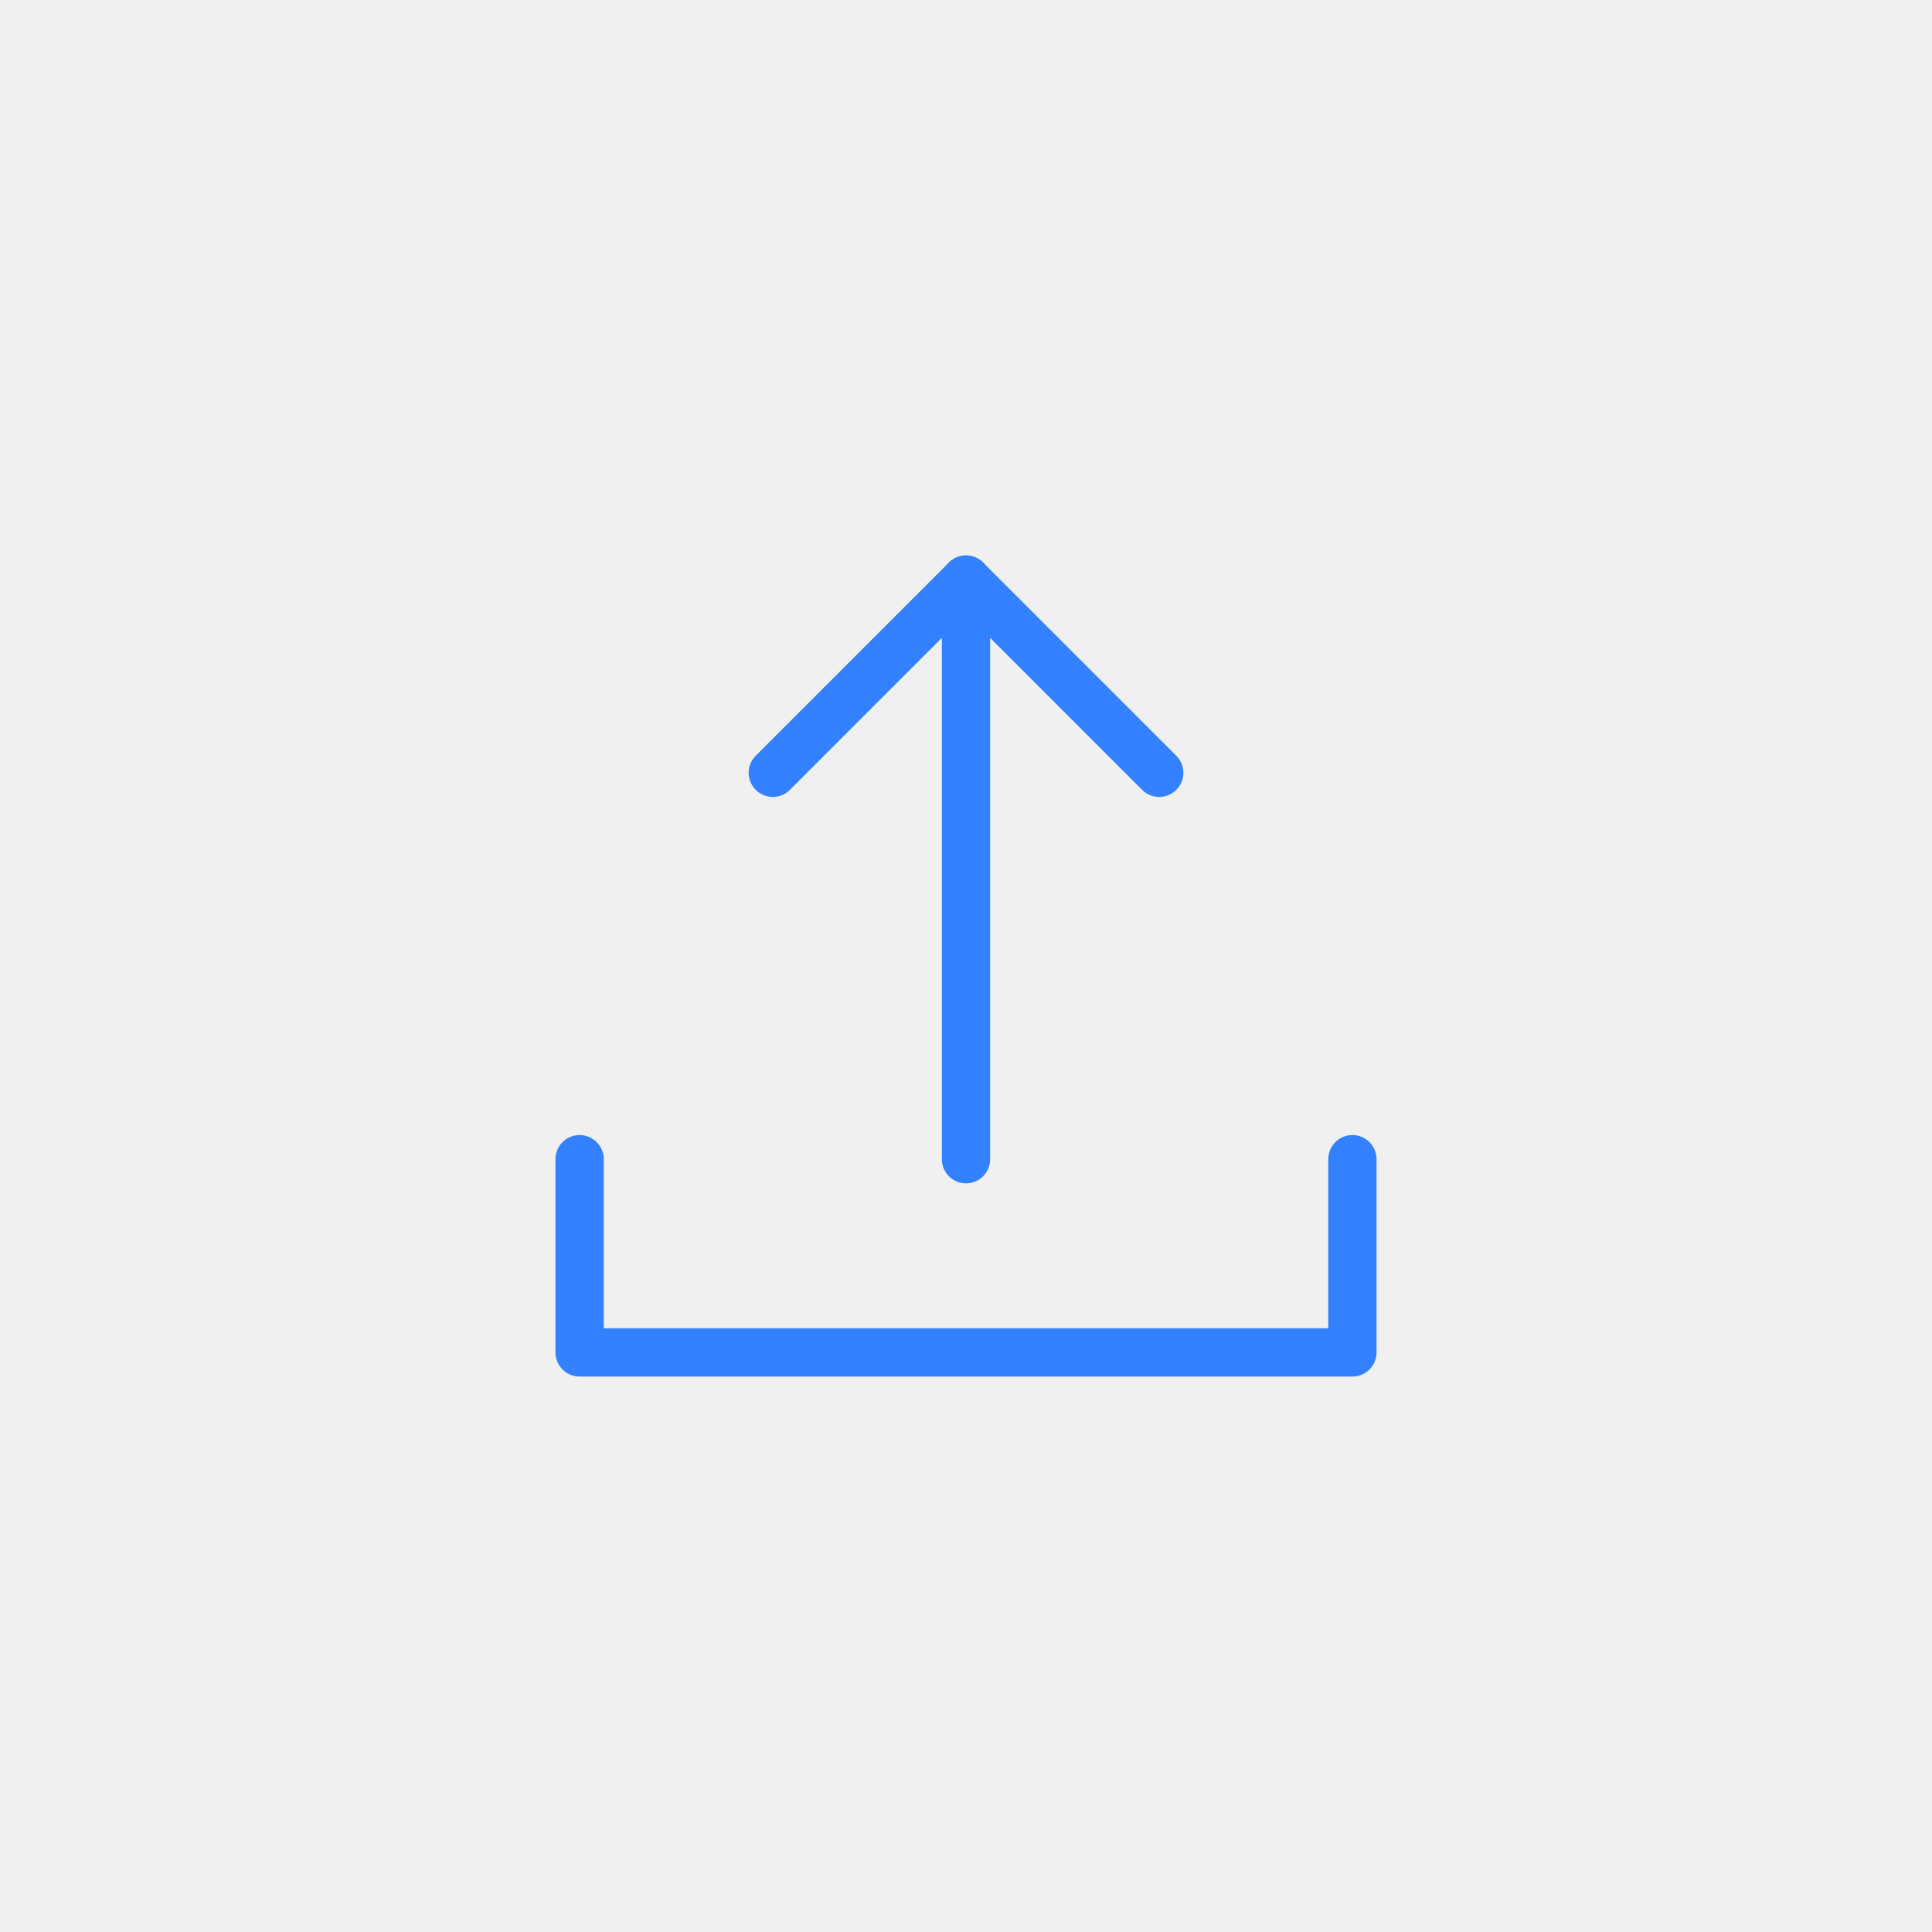
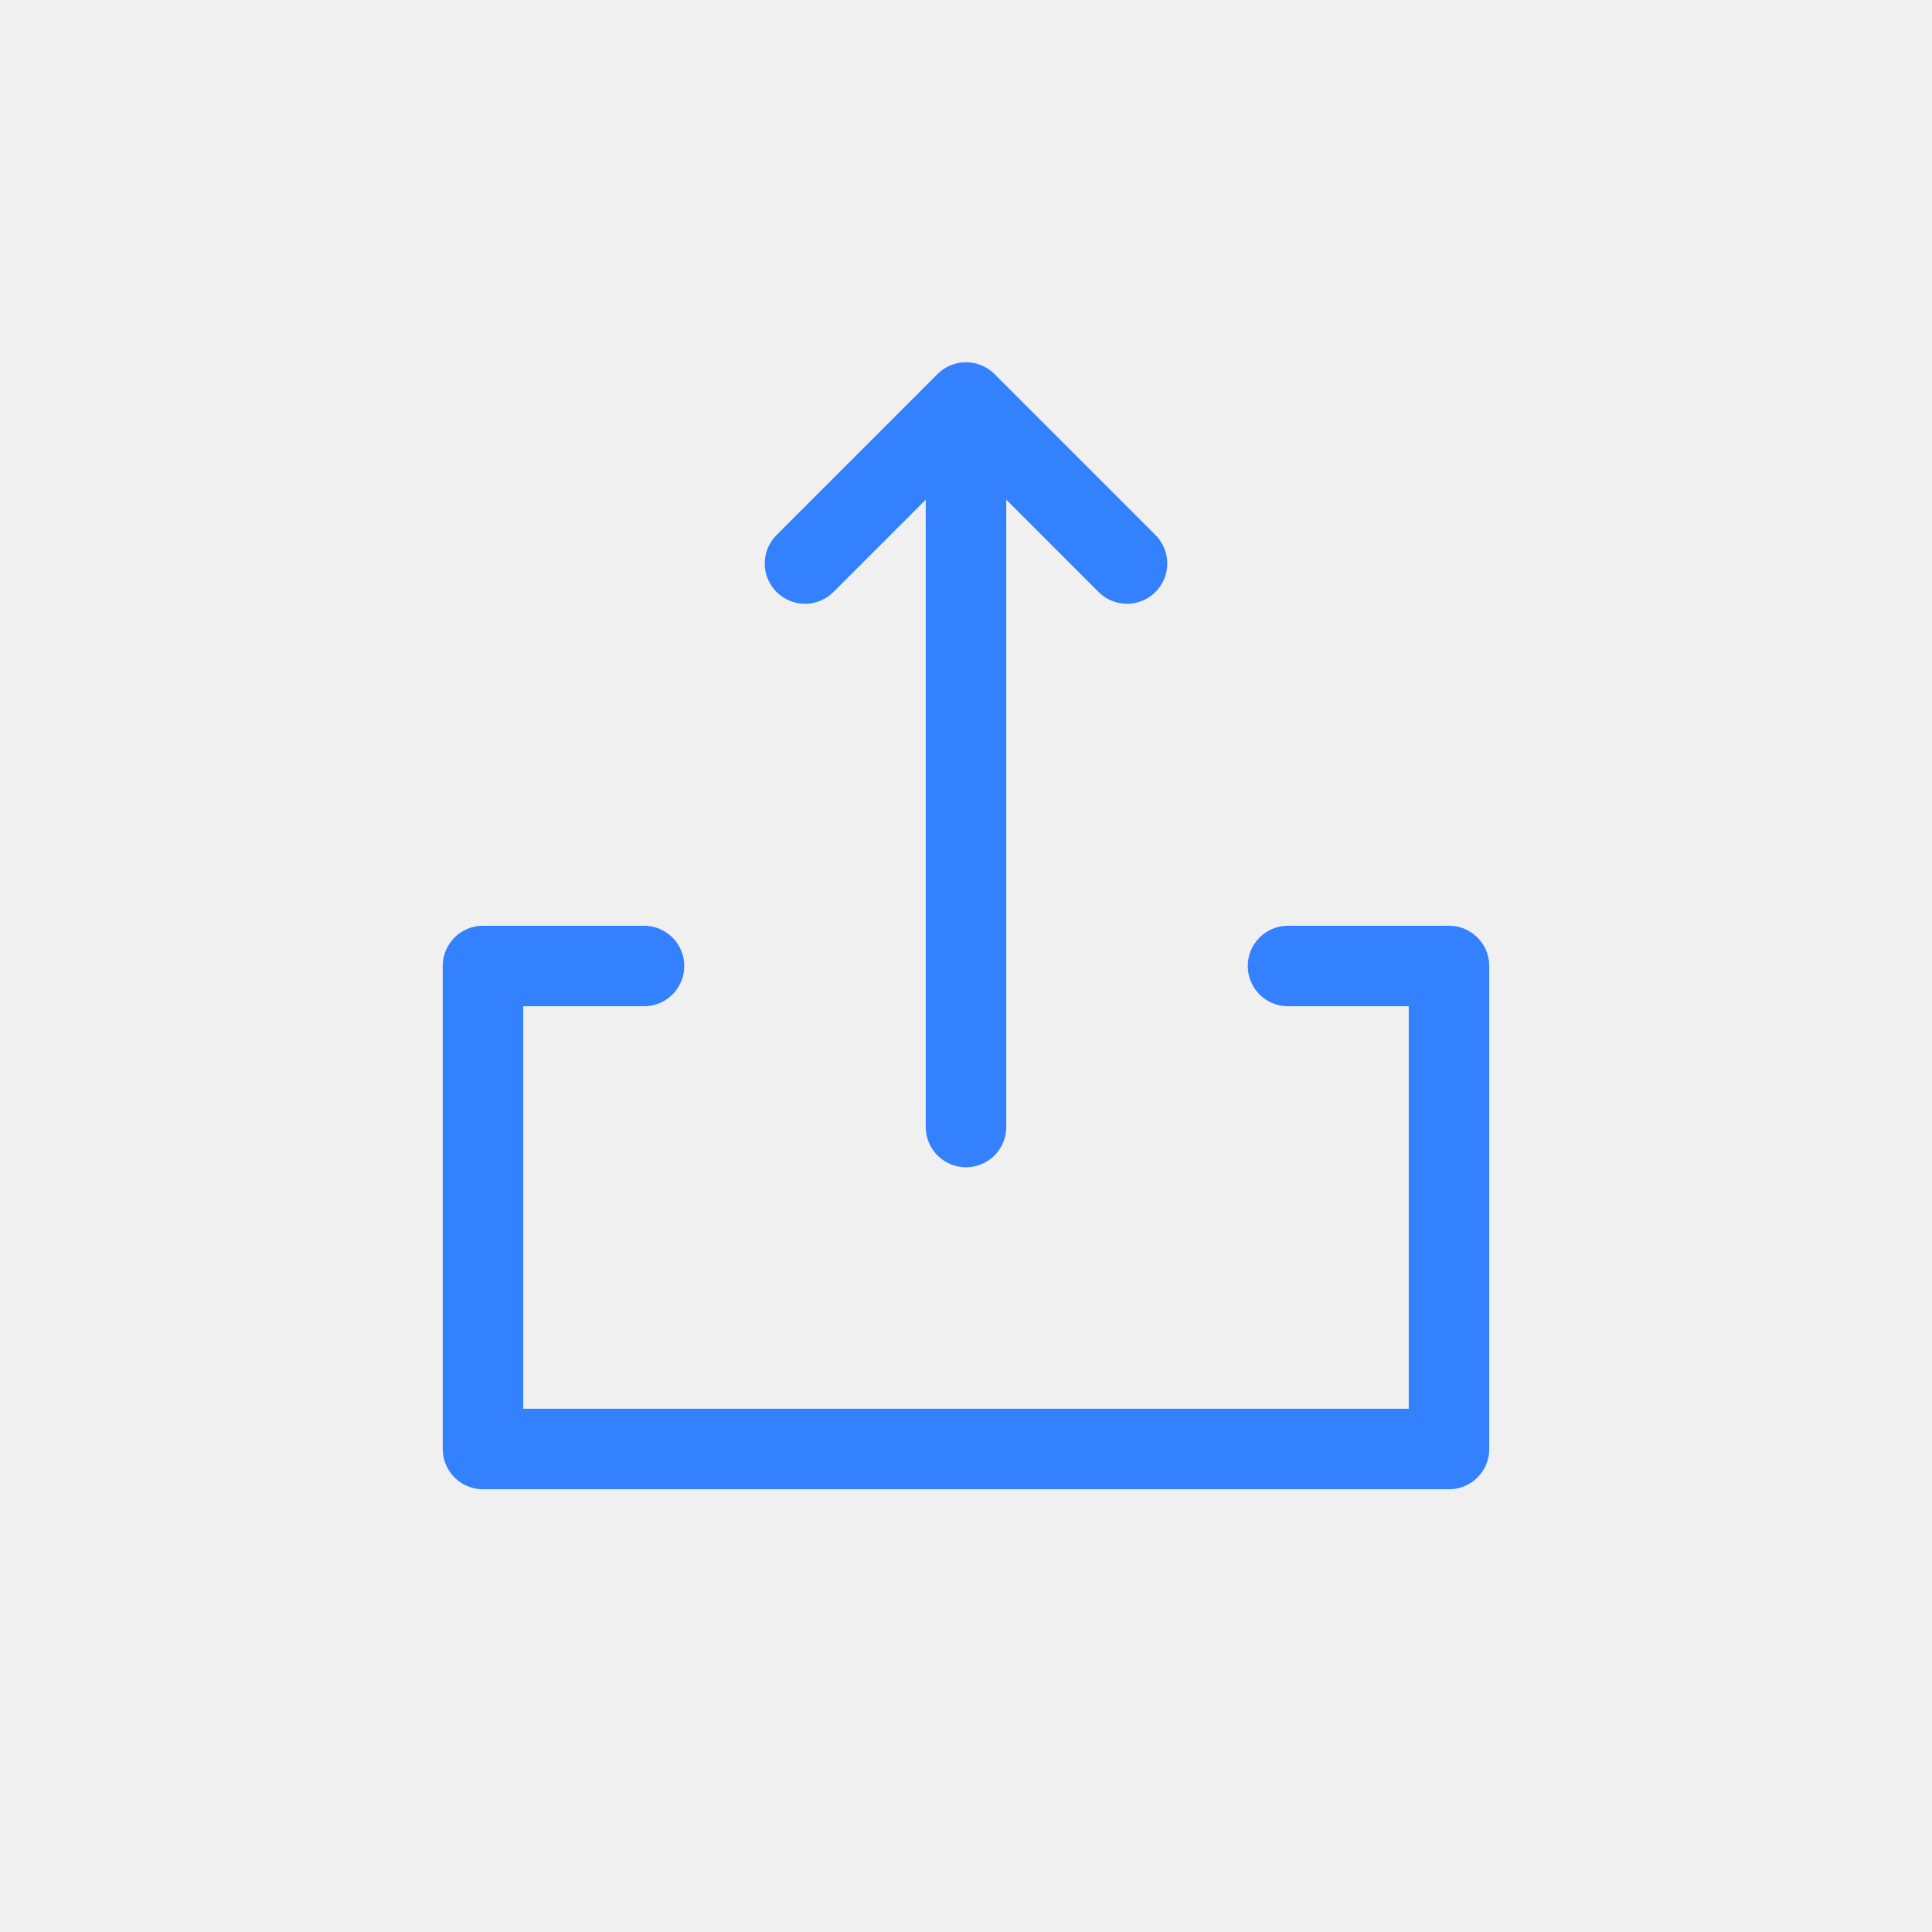
- <svg xmlns="http://www.w3.org/2000/svg" width="40px" height="40px" viewBox="0 0 40 40" version="1.1">
-   <g id="页面-4" stroke="none" stroke-width="1" fill="none" fill-rule="evenodd">
-     <g id="Whiteboard-Guidelines" transform="translate(-590, -495)">
-       <g id="upload-pressed" transform="translate(590, 495)">
-         <rect id="矩形备份-18" fill="#FFFFFF" opacity="0.01" x="0" y="0" width="40" height="40" rx="2" />
-         <polyline id="路径-11备份-5" stroke="#3381FF" stroke-linecap="round" stroke-linejoin="round" transform="translate(20, 14) rotate(-270) translate(-20, -14) " points="22 18 20 16 18 14 20 12 22 10" />
-         <polyline id="Stroke-11备份-3" stroke="#3381FF" stroke-linecap="round" stroke-linejoin="round" points="28 24 28 28 12 28 12 24" />
-         <line x1="20" y1="24" x2="20" y2="12" id="Stroke-3备份-3" stroke="#3381FF" stroke-linecap="round" stroke-linejoin="round" />
+ <svg xmlns="http://www.w3.org/2000/svg" width="24px" height="24px" viewBox="0 0 24 24" version="1.1">
+   <g id="页面-1" stroke="none" stroke-width="1" fill="none" fill-rule="evenodd" stroke-linecap="round" stroke-linejoin="round">
+     <g id="切图" transform="translate(-48, -296)" stroke="#3381FF">
+       <g id="编组-2" transform="translate(48, 296)">
+         <polyline id="路径-8" points="8 12 6 12 6 18 18 18 18 12 16 12" />
+         <line x1="12" y1="6" x2="12" y2="14" id="路径-17" />
+         <polyline id="路径-9" points="10 7 12 5 14 7" />
      </g>
    </g>
  </g>
</svg>
